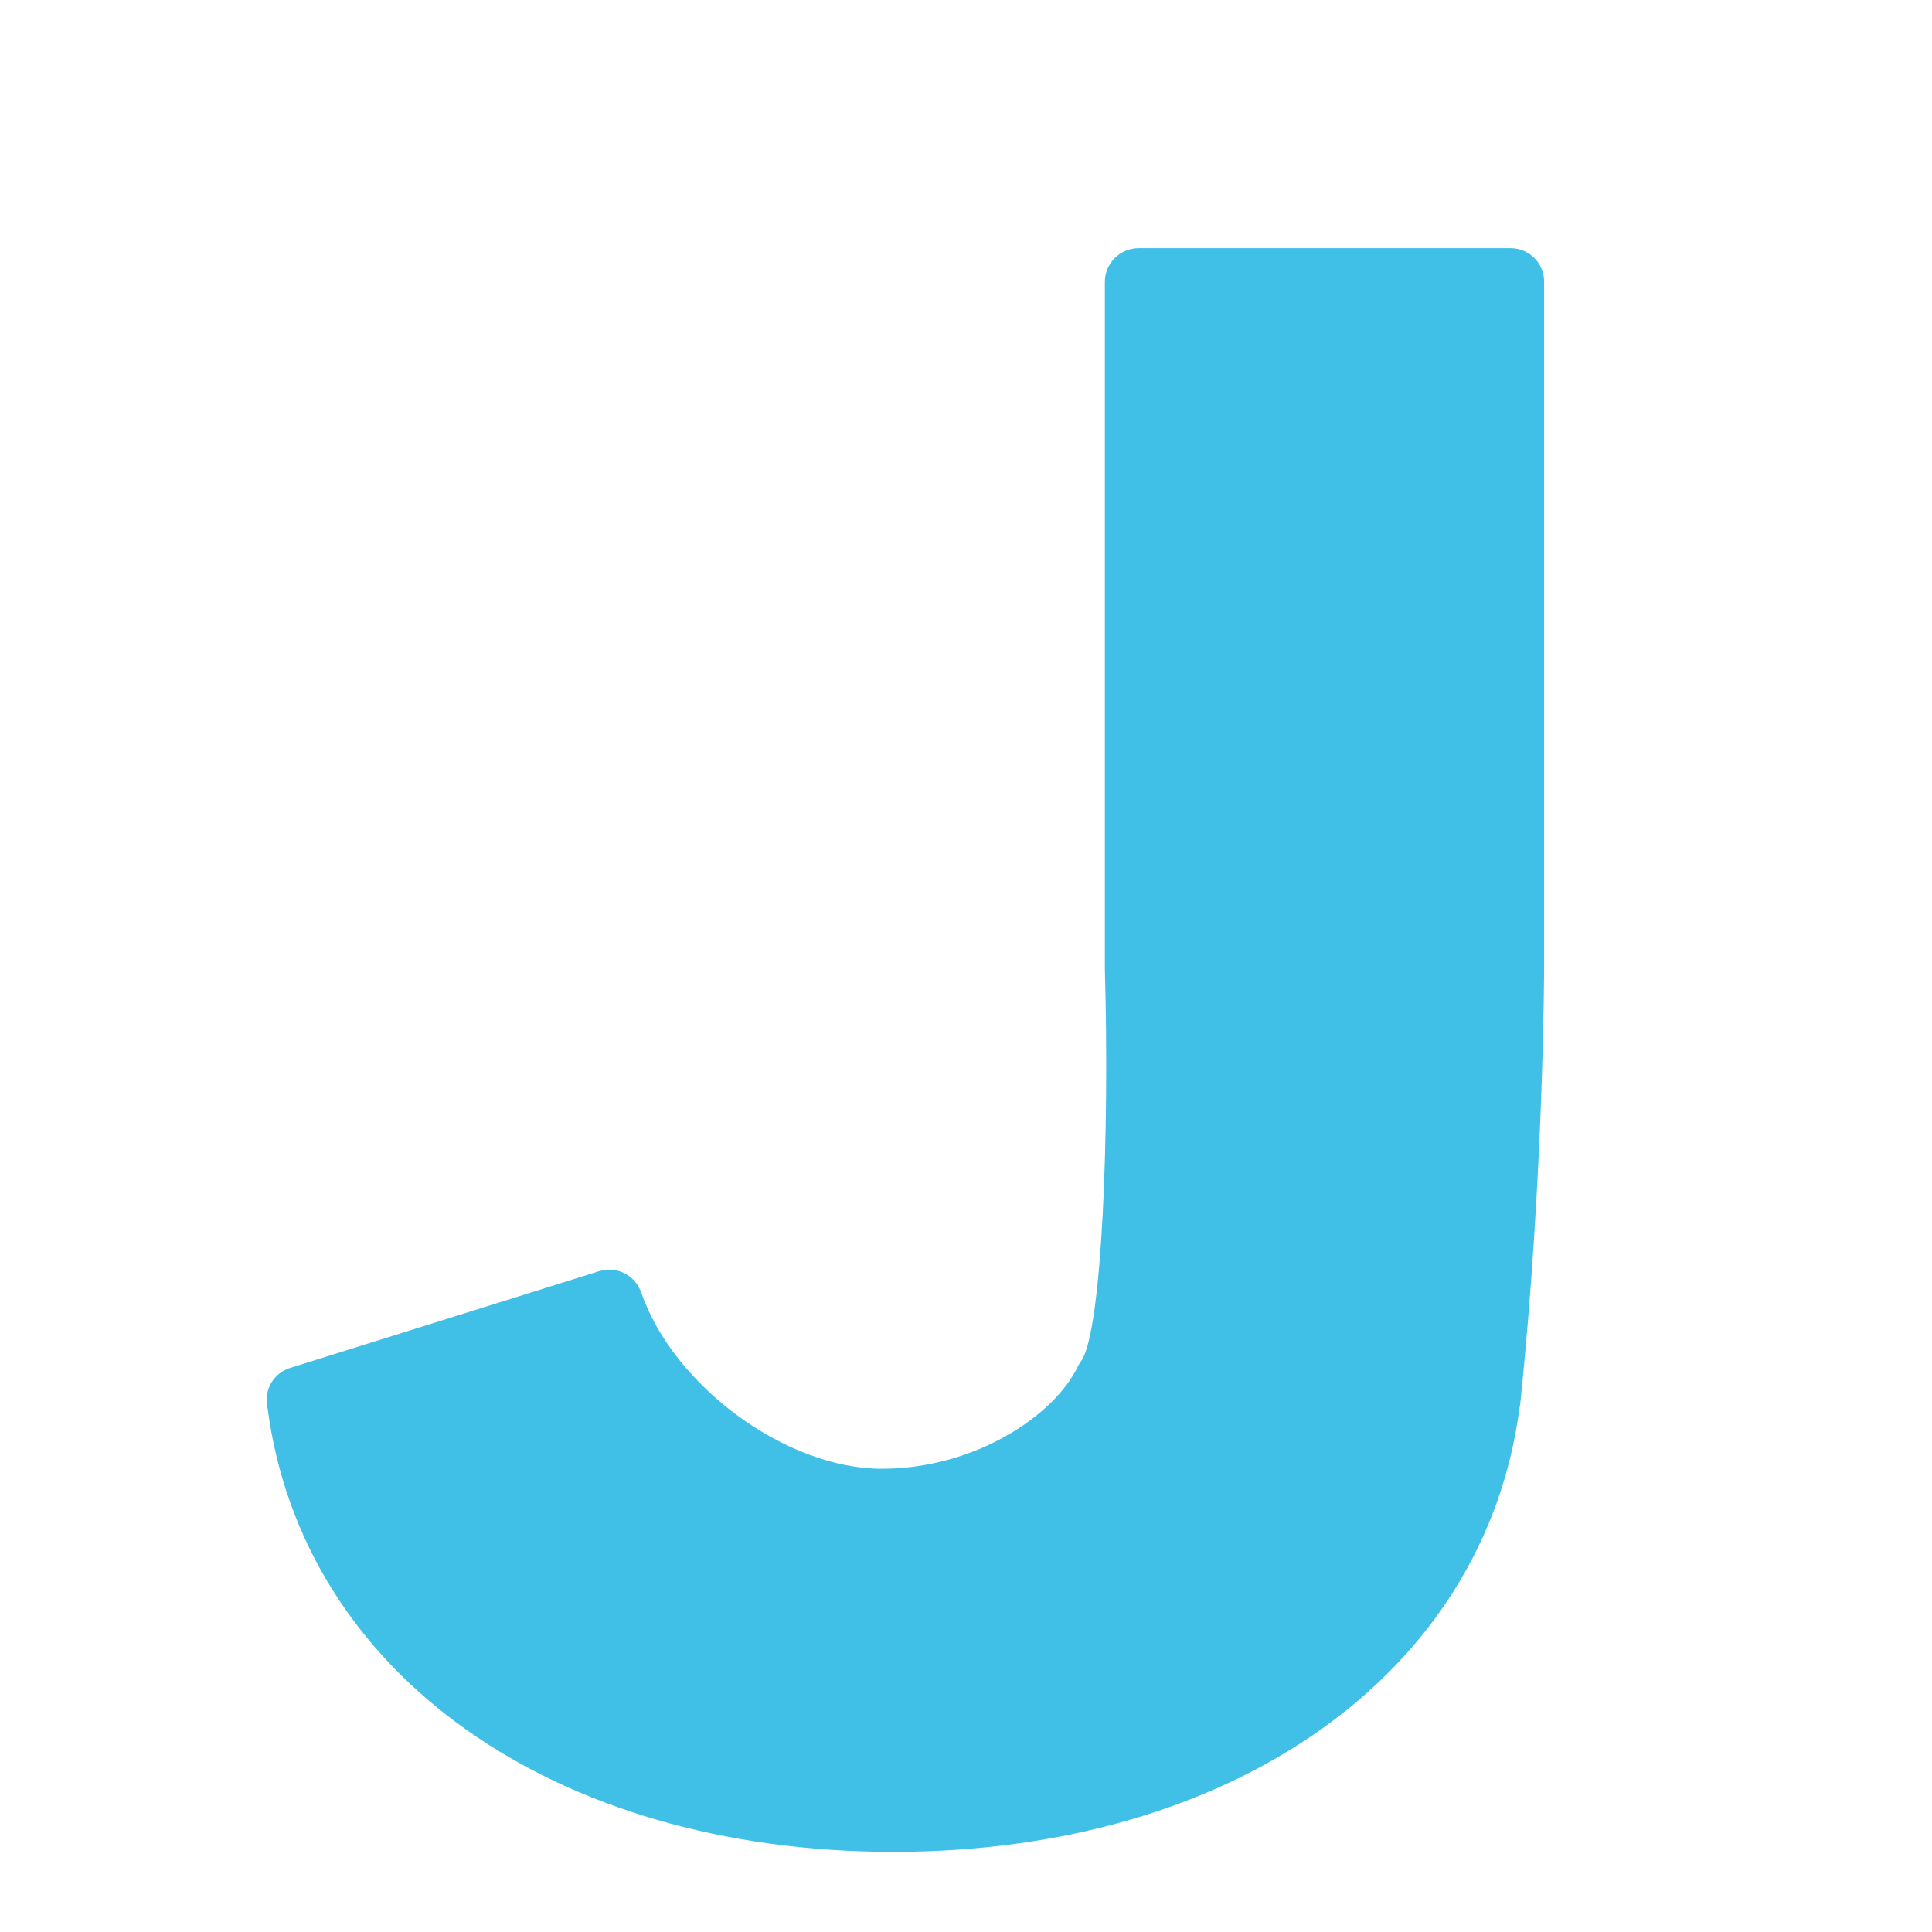
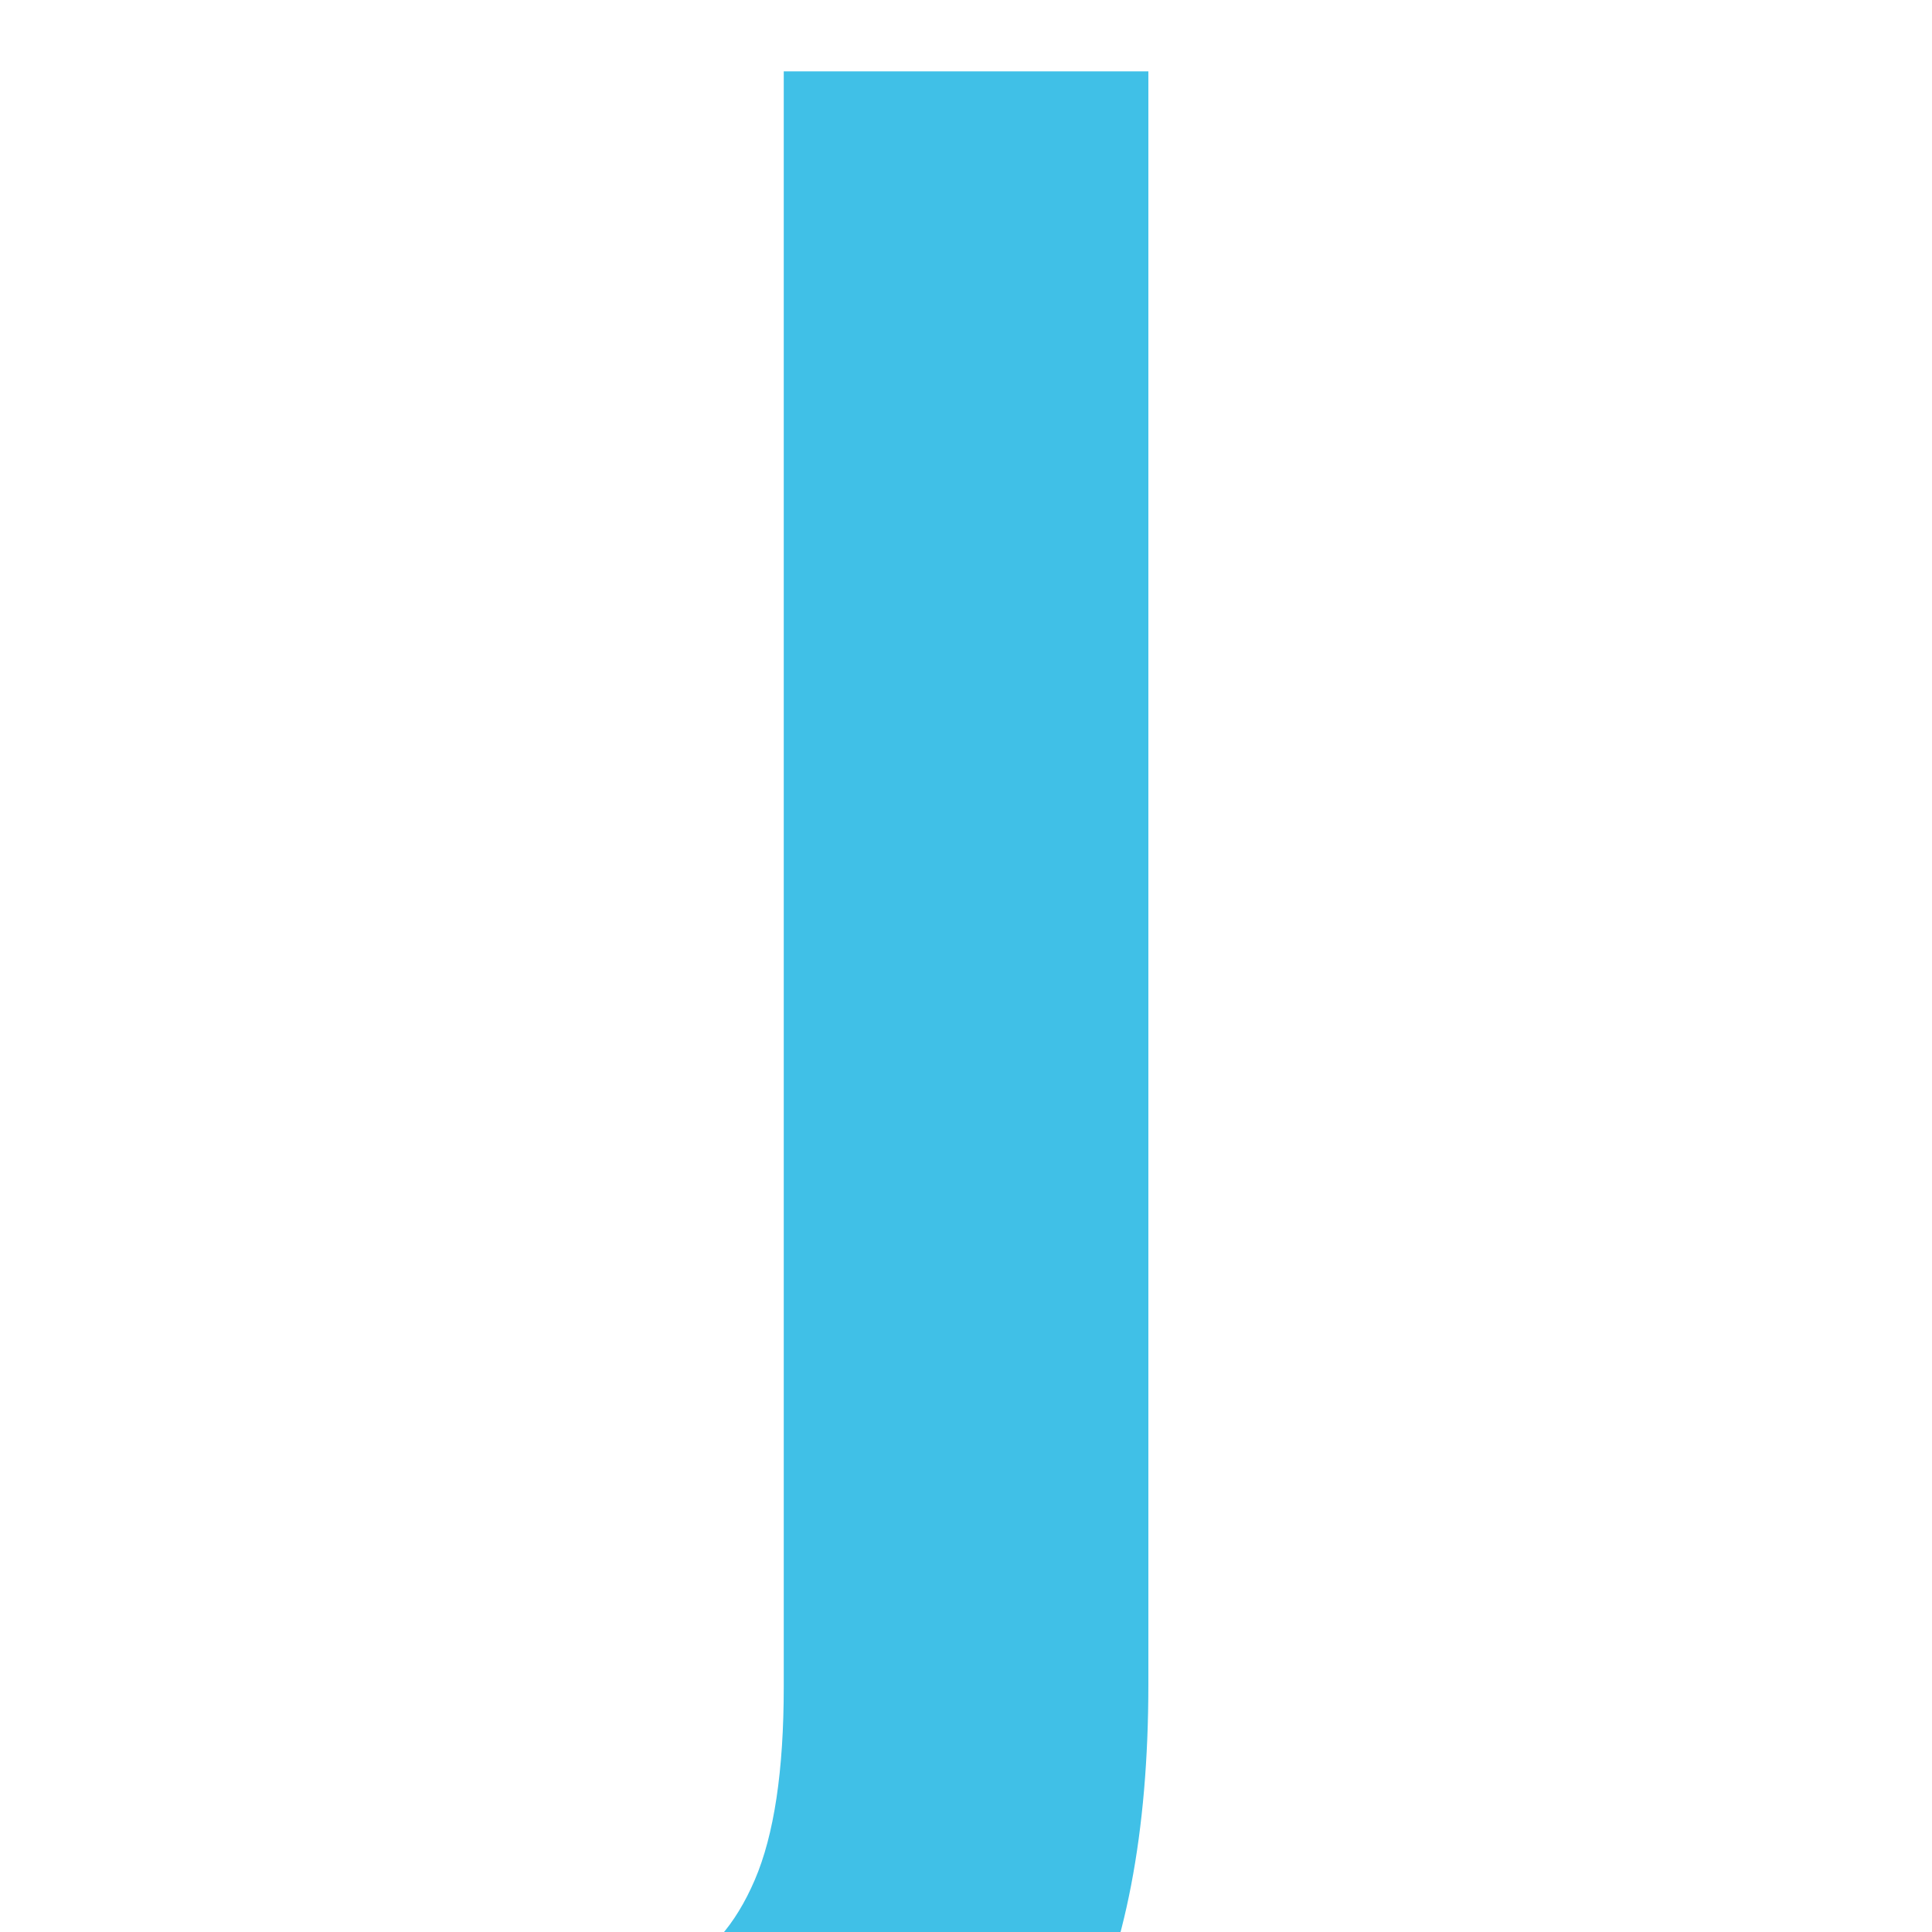
- <svg xmlns="http://www.w3.org/2000/svg" enable-background="new 0 0 128 128" viewBox="0 0 128 128">
-   <path d="m100.08 16.44h-24.64c-1.24 0-2.24 1-2.24 2.24v45.53c0.31 10.84-0.18 23.69-1.52 25.89-0.1 0.13-0.2 0.28-0.27 0.43-1.6 3.33-6.9 6.78-12.99 6.78-6.33 0-13.78-5.46-15.94-11.68-0.4-1.15-1.62-1.77-2.79-1.41l-20.47 6.41c-1.06 0.33-1.7 1.38-1.53 2.48 0.01 0.07 0.03 0.14 0.04 0.2 2.32 17.58 18.94 29.38 41.46 29.38 22.53 0 39.16-11.81 41.48-29.4 0.02-0.1 0.04-0.19 0.05-0.29 1.56-15.02 1.58-28.71 1.58-28.85v-45.47c0.02-1.23-0.98-2.24-2.22-2.24z" fill="#40C0E7" />
+ <svg xmlns="http://www.w3.org/2000/svg" width="128" height="128">
+   <text style="line-height:1.25;-inkscape-font-specification:'Comic Neue';font-variant-ligatures:normal;font-variant-caps:normal;font-variant-numeric:normal;font-feature-settings:normal;text-align:start" x="64" y="118.96" font-weight="400" font-size="18.667" font-family="Comic Neue" letter-spacing="0" word-spacing="0" fill="#40c0e7">
+     <tspan x="64" y="118.96" style="-inkscape-font-specification:'Comic Neue Bold';text-align:center" font-weight="700" font-size="160" text-anchor="middle">J</tspan>
+   </text>
</svg>
